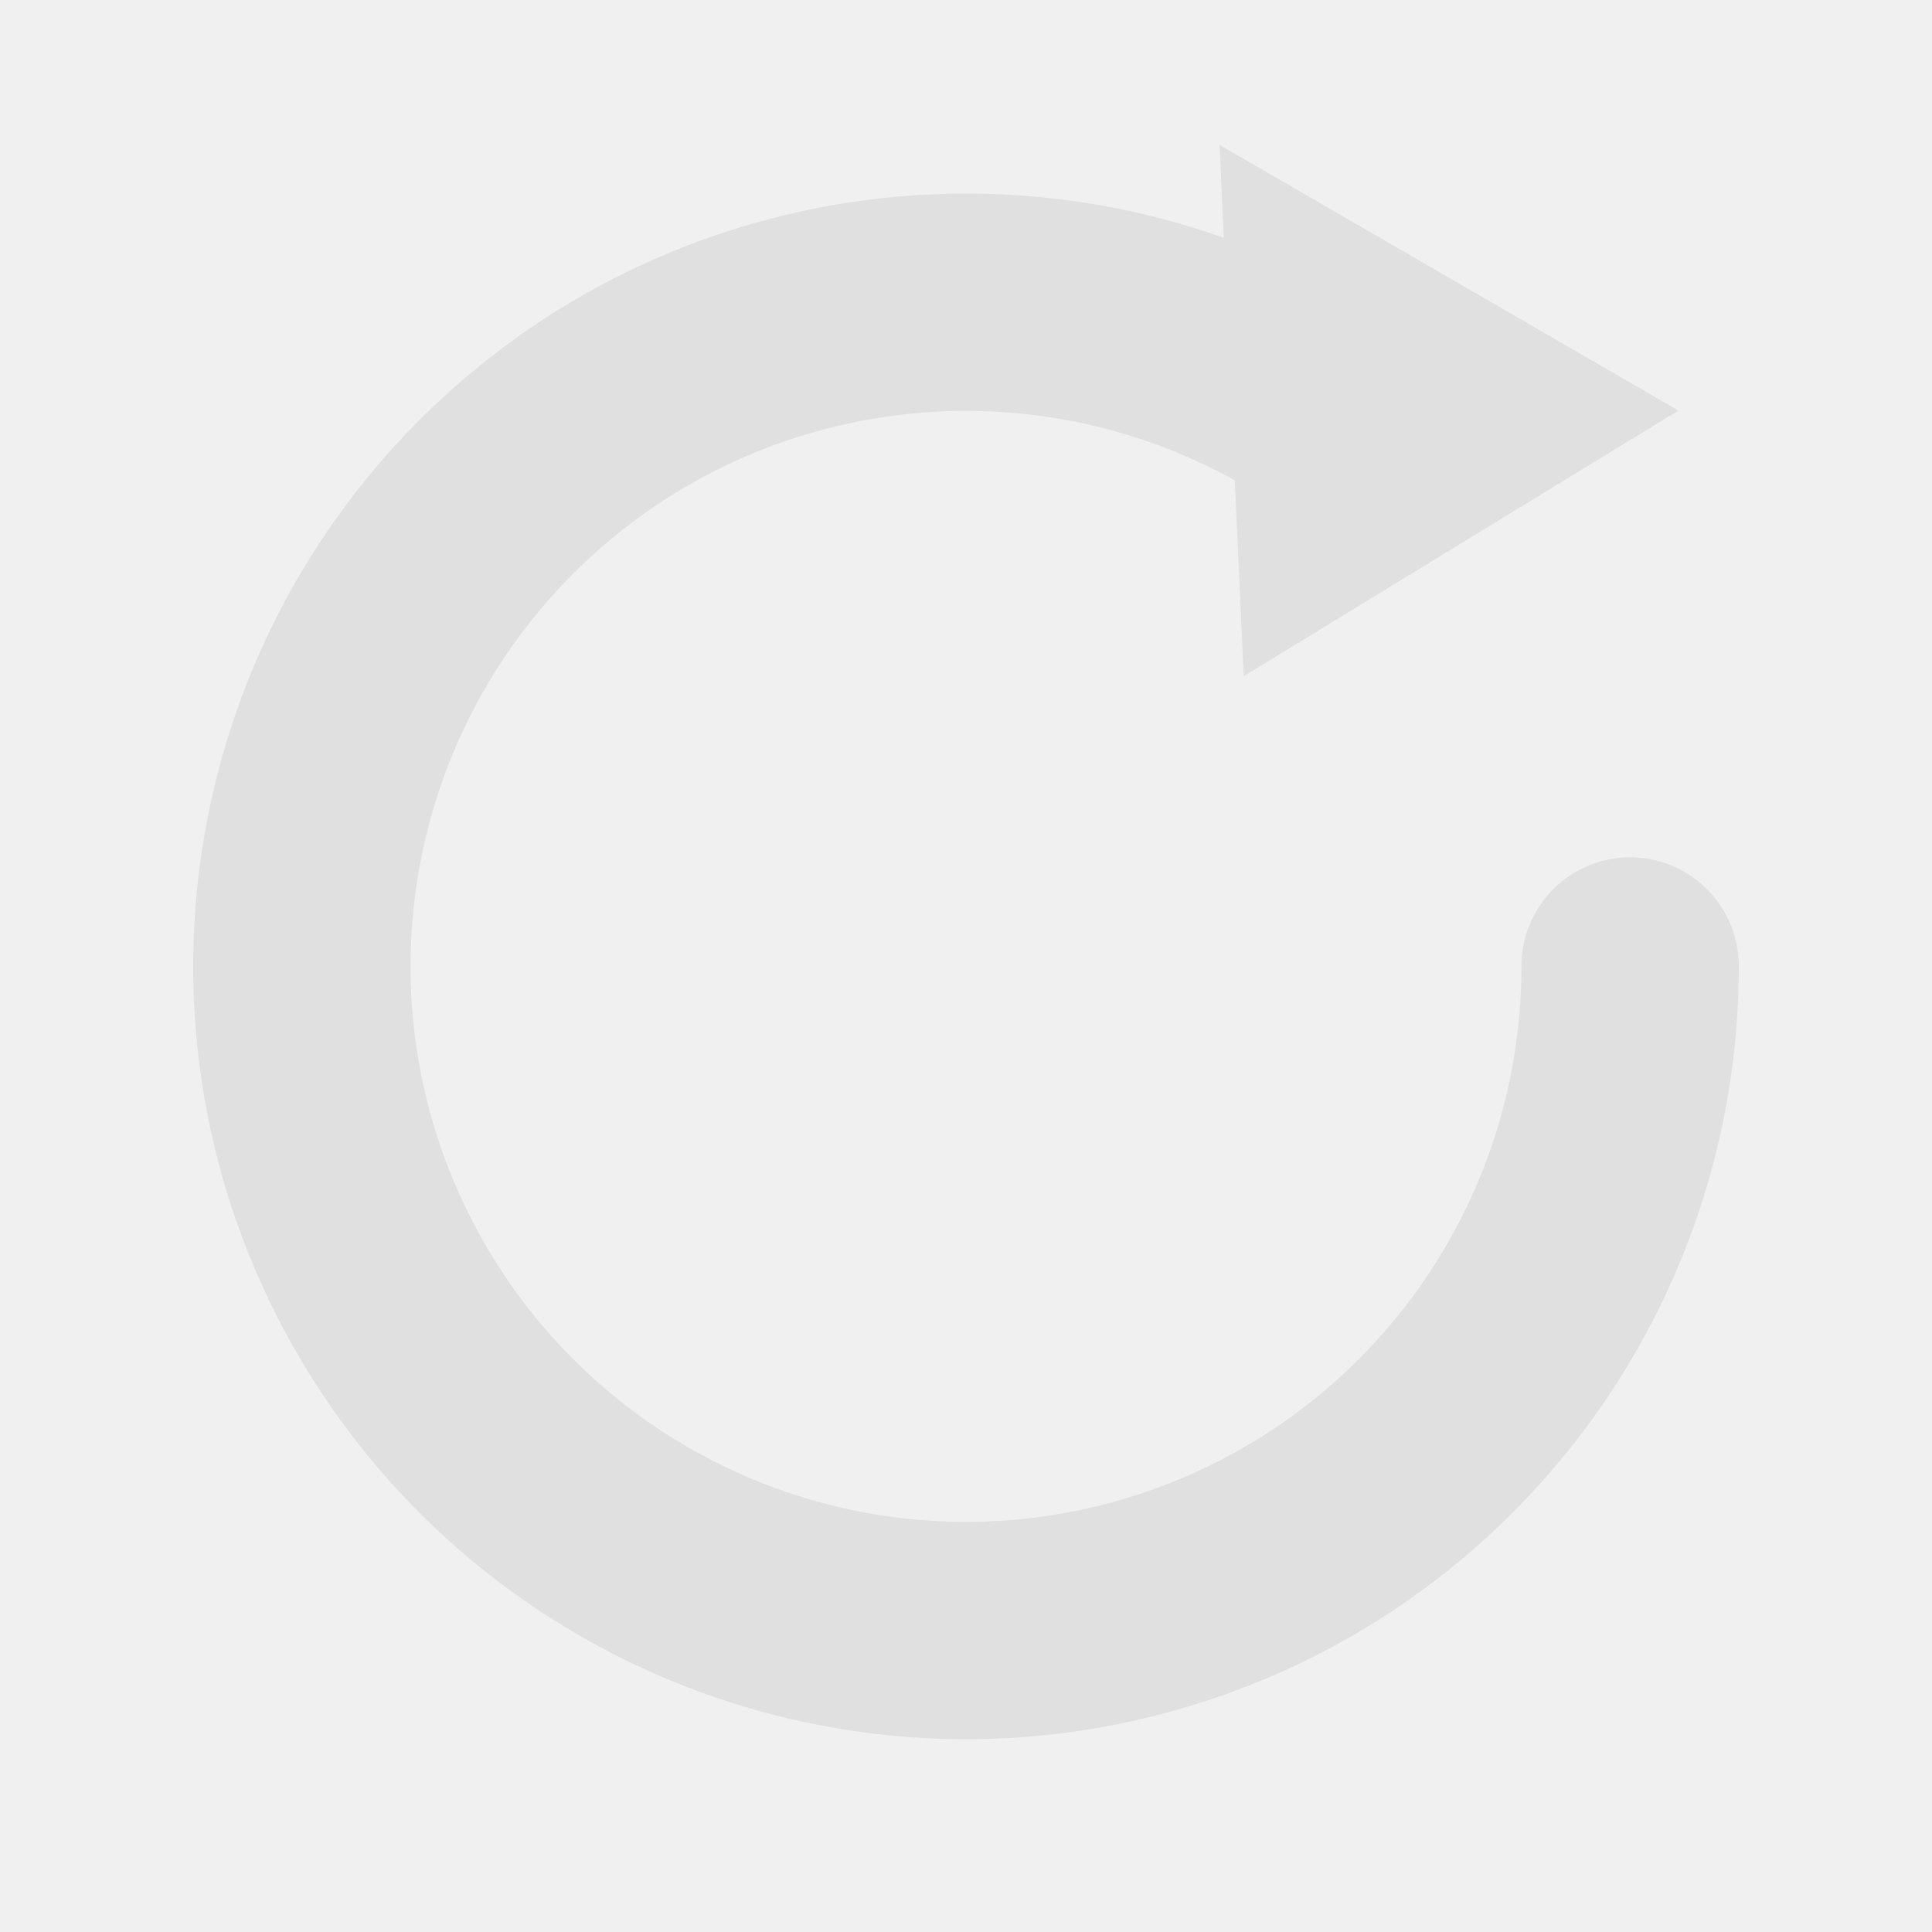
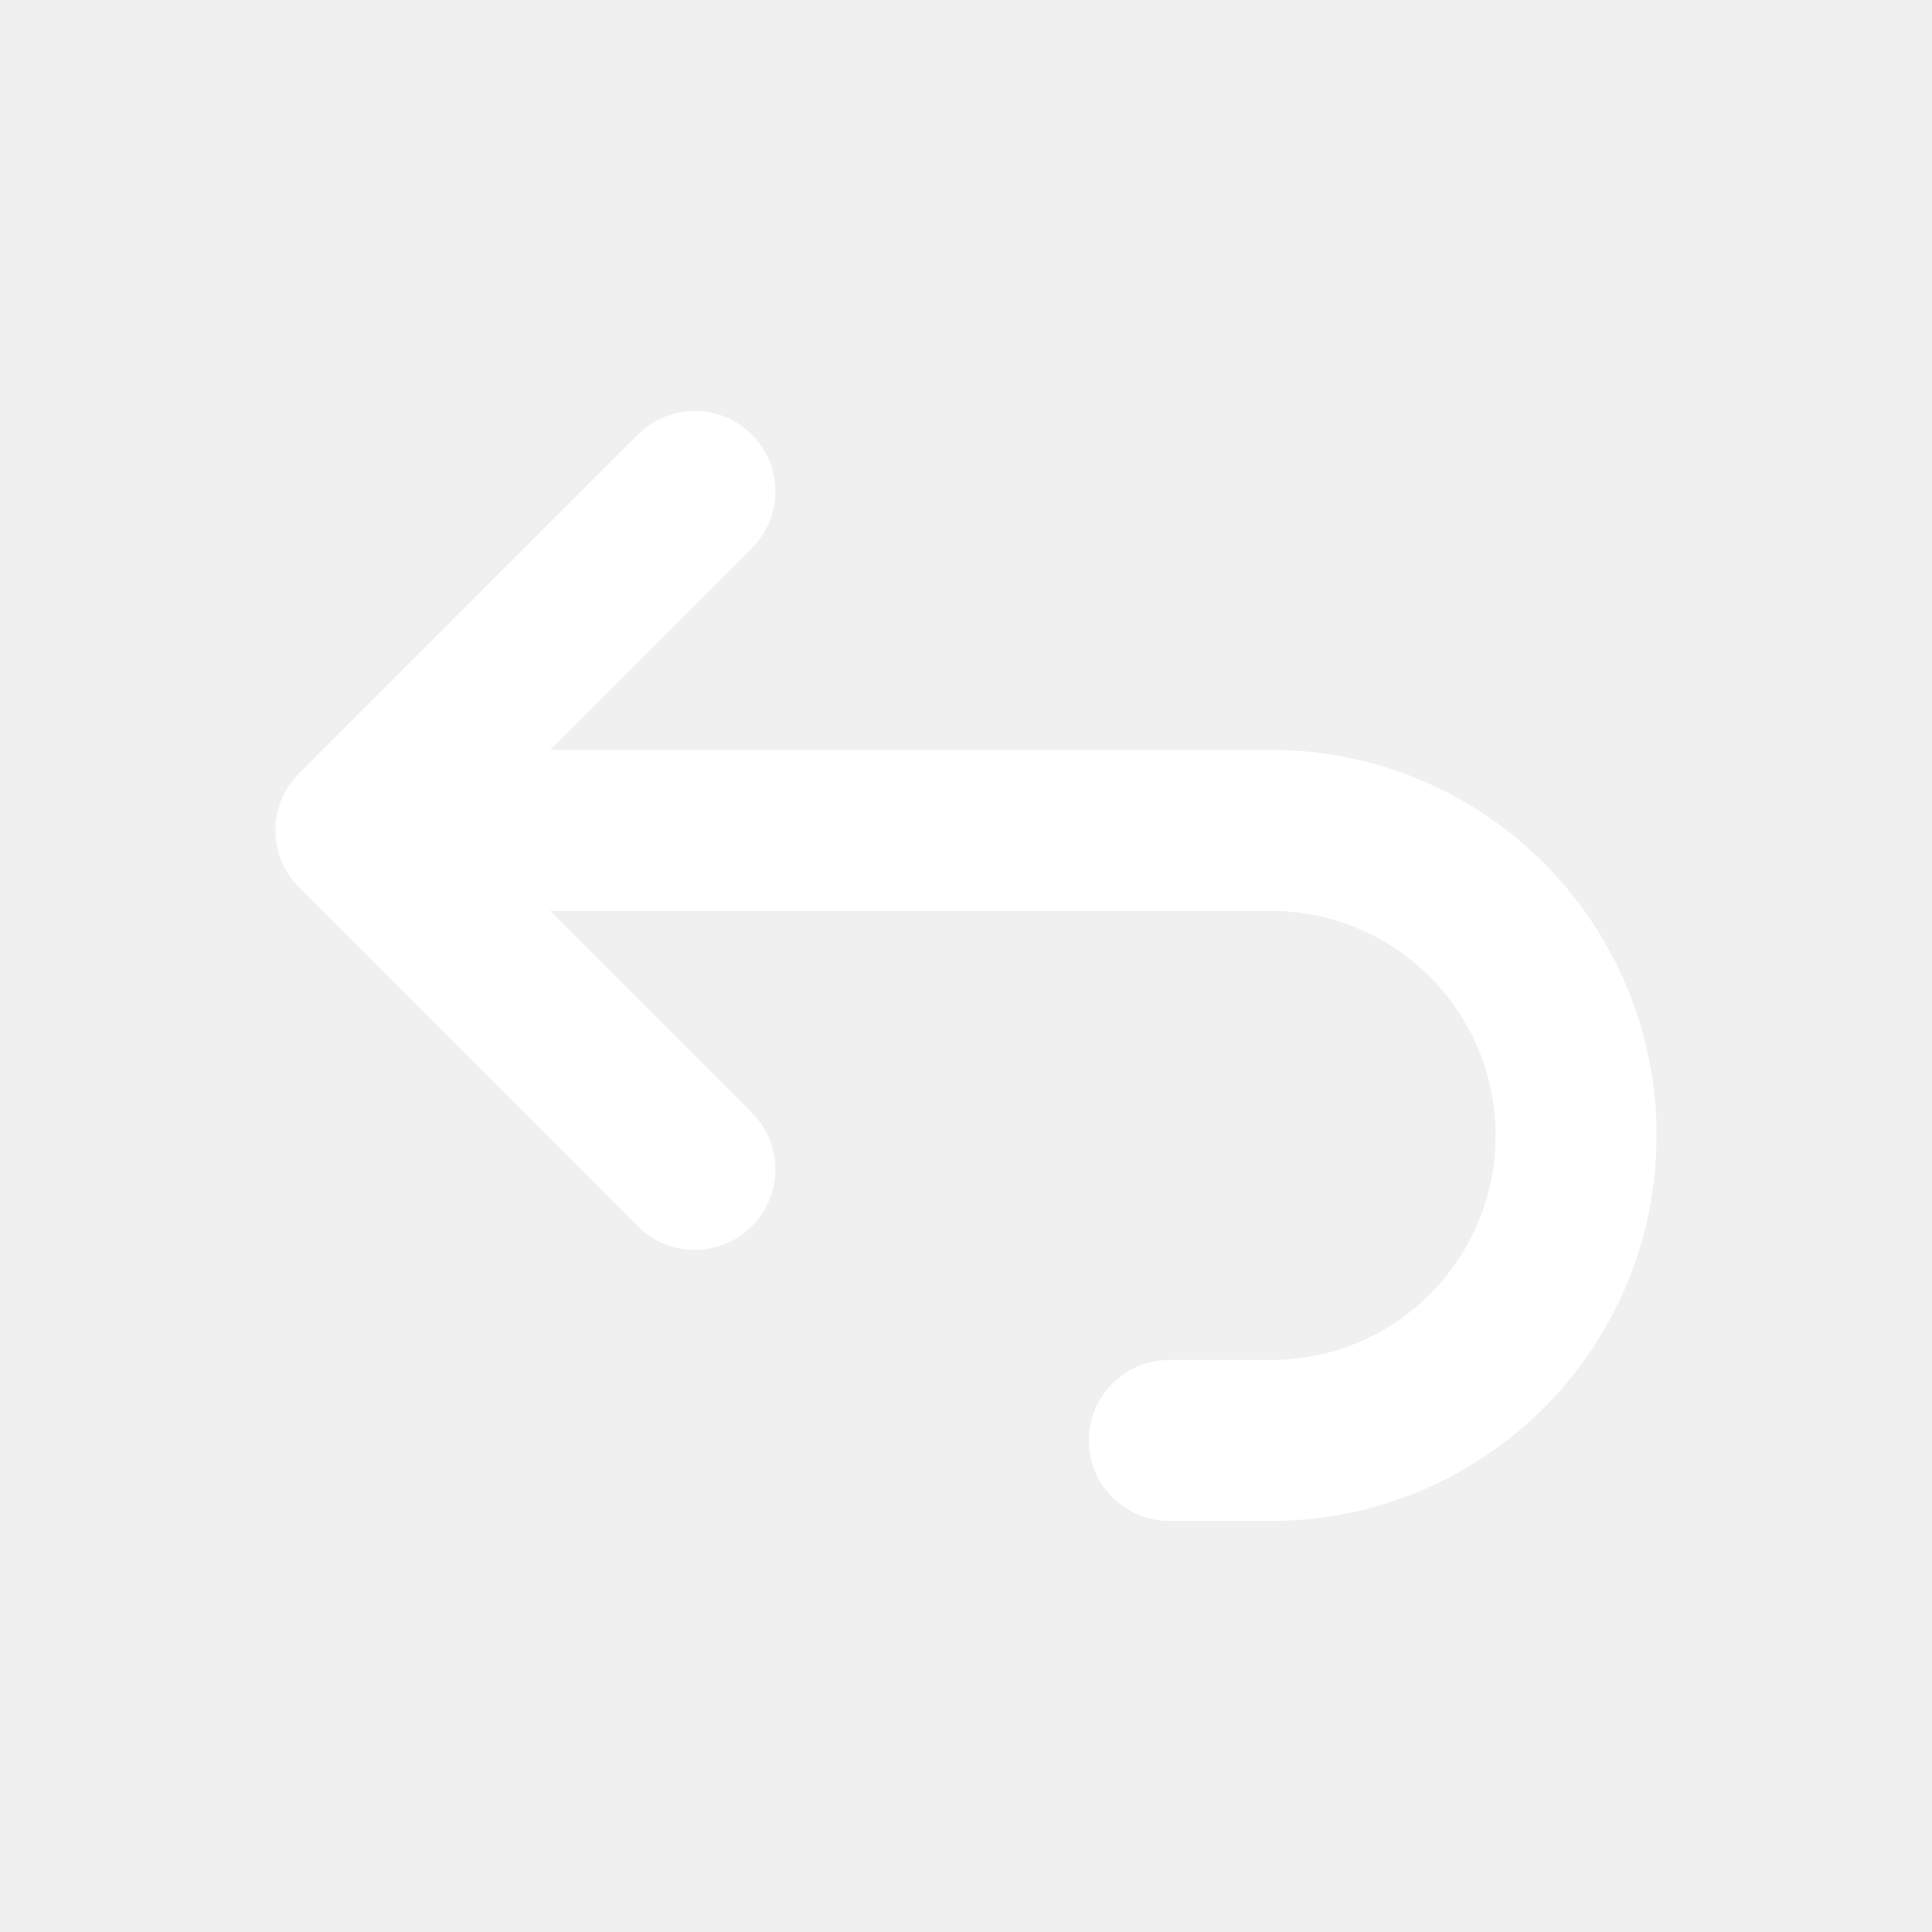
- <svg xmlns="http://www.w3.org/2000/svg" width="16" height="16">
-   <path fill="none" stroke="#e0e0e0" stroke-linecap="round" stroke-width="1.8" d="M 13.5 8 A 5.5 5.5 0 1 1 10.75 3.24" />
-   <path fill="#e0e0e0" d="M 13.9 3.4 L 10.1 1.2 L 10.3 5.6 Z" />
+ <svg xmlns="http://www.w3.org/2000/svg" width="12" height="12" viewBox="0 0 12 12" fill="none">
+   <path d="M7.263 8.447C6.987 8.447 6.763 8.671 6.763 8.947C6.763 9.223 6.987 9.447 7.263 9.447V8.447ZM4.669 3.406C4.865 3.211 4.865 2.894 4.669 2.699C4.474 2.504 4.157 2.504 3.962 2.699L4.669 3.406ZM2.21 5.158L1.857 4.804C1.662 5 1.662 5.316 1.857 5.511L2.21 5.158ZM3.962 7.617C4.157 7.812 4.474 7.812 4.669 7.617C4.865 7.421 4.865 7.105 4.669 6.91L3.962 7.617ZM7.895 8.447H7.263V9.447H7.895V8.447ZM3.962 2.699L1.857 4.804L2.564 5.511L4.669 3.406L3.962 2.699ZM1.857 5.511L3.962 7.617L4.669 6.91L2.564 4.804L1.857 5.511ZM2.21 5.658H7.895V4.658H2.21V5.658ZM9.289 7.053C9.289 7.823 8.665 8.447 7.895 8.447V9.447C9.217 9.447 10.289 8.375 10.289 7.053H9.289ZM10.289 7.053C10.289 5.73 9.217 4.658 7.895 4.658V5.658C8.665 5.658 9.289 6.282 9.289 7.053H10.289Z" fill="white" />
</svg>
